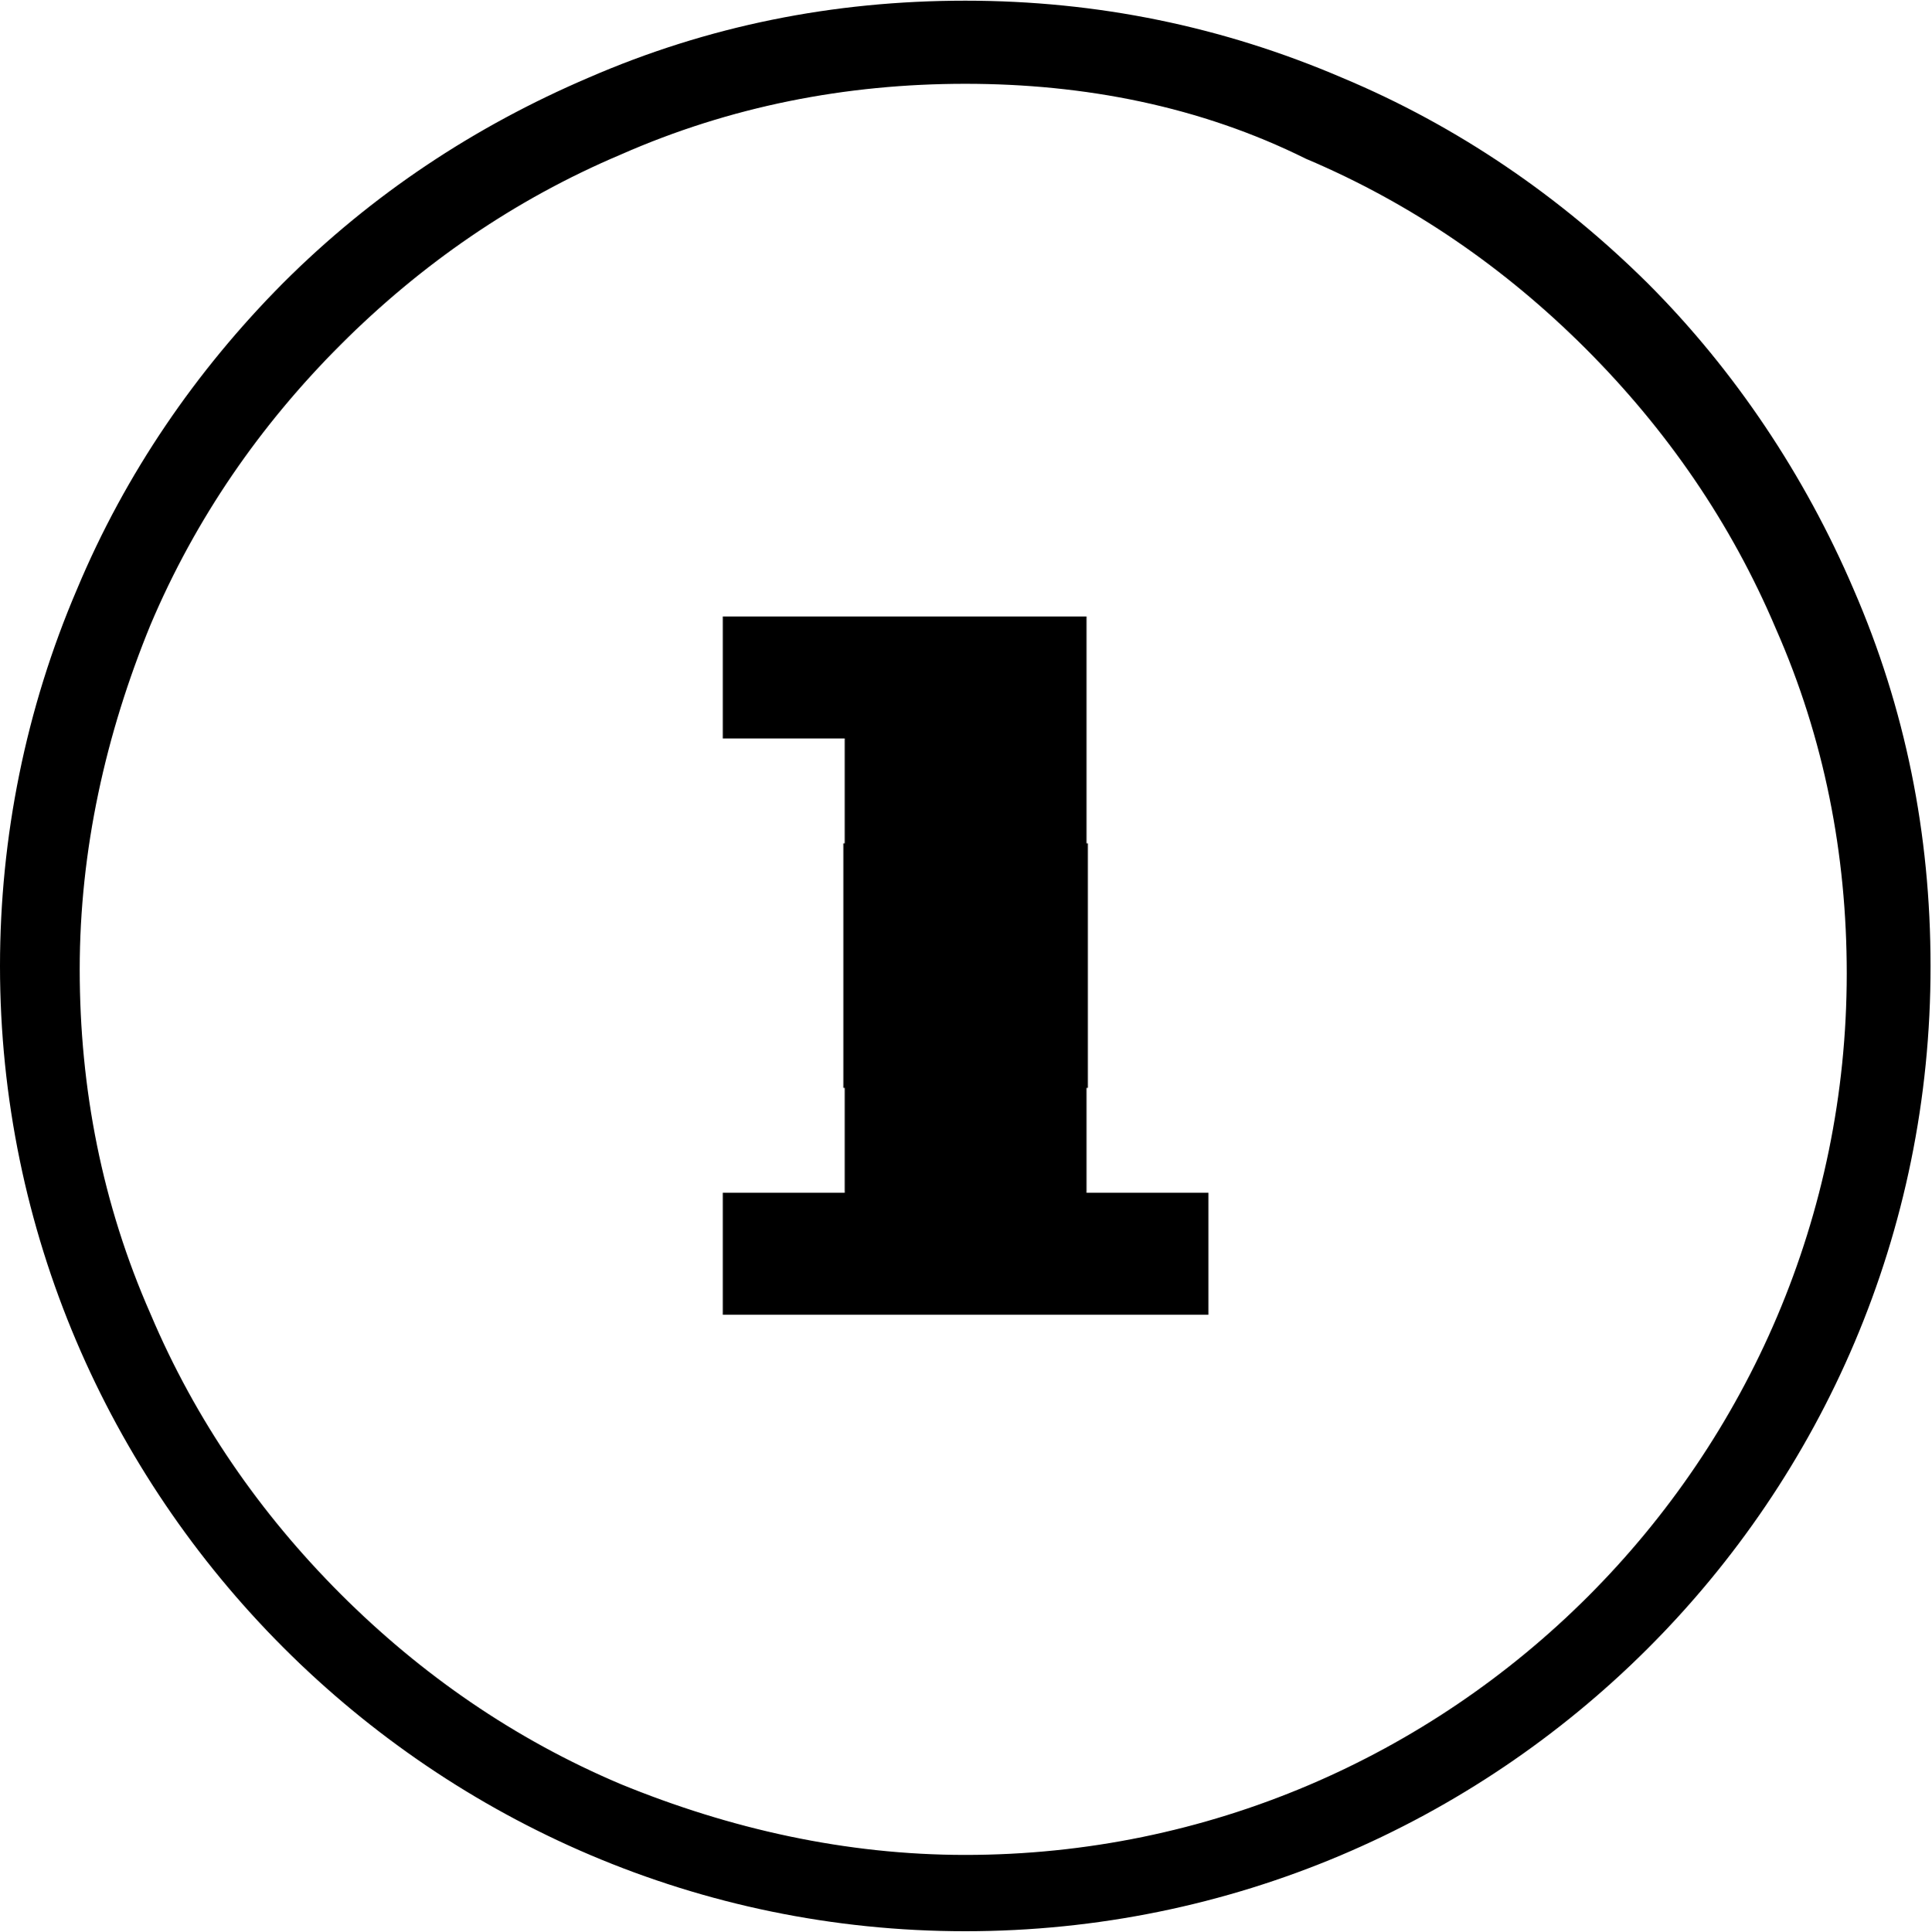
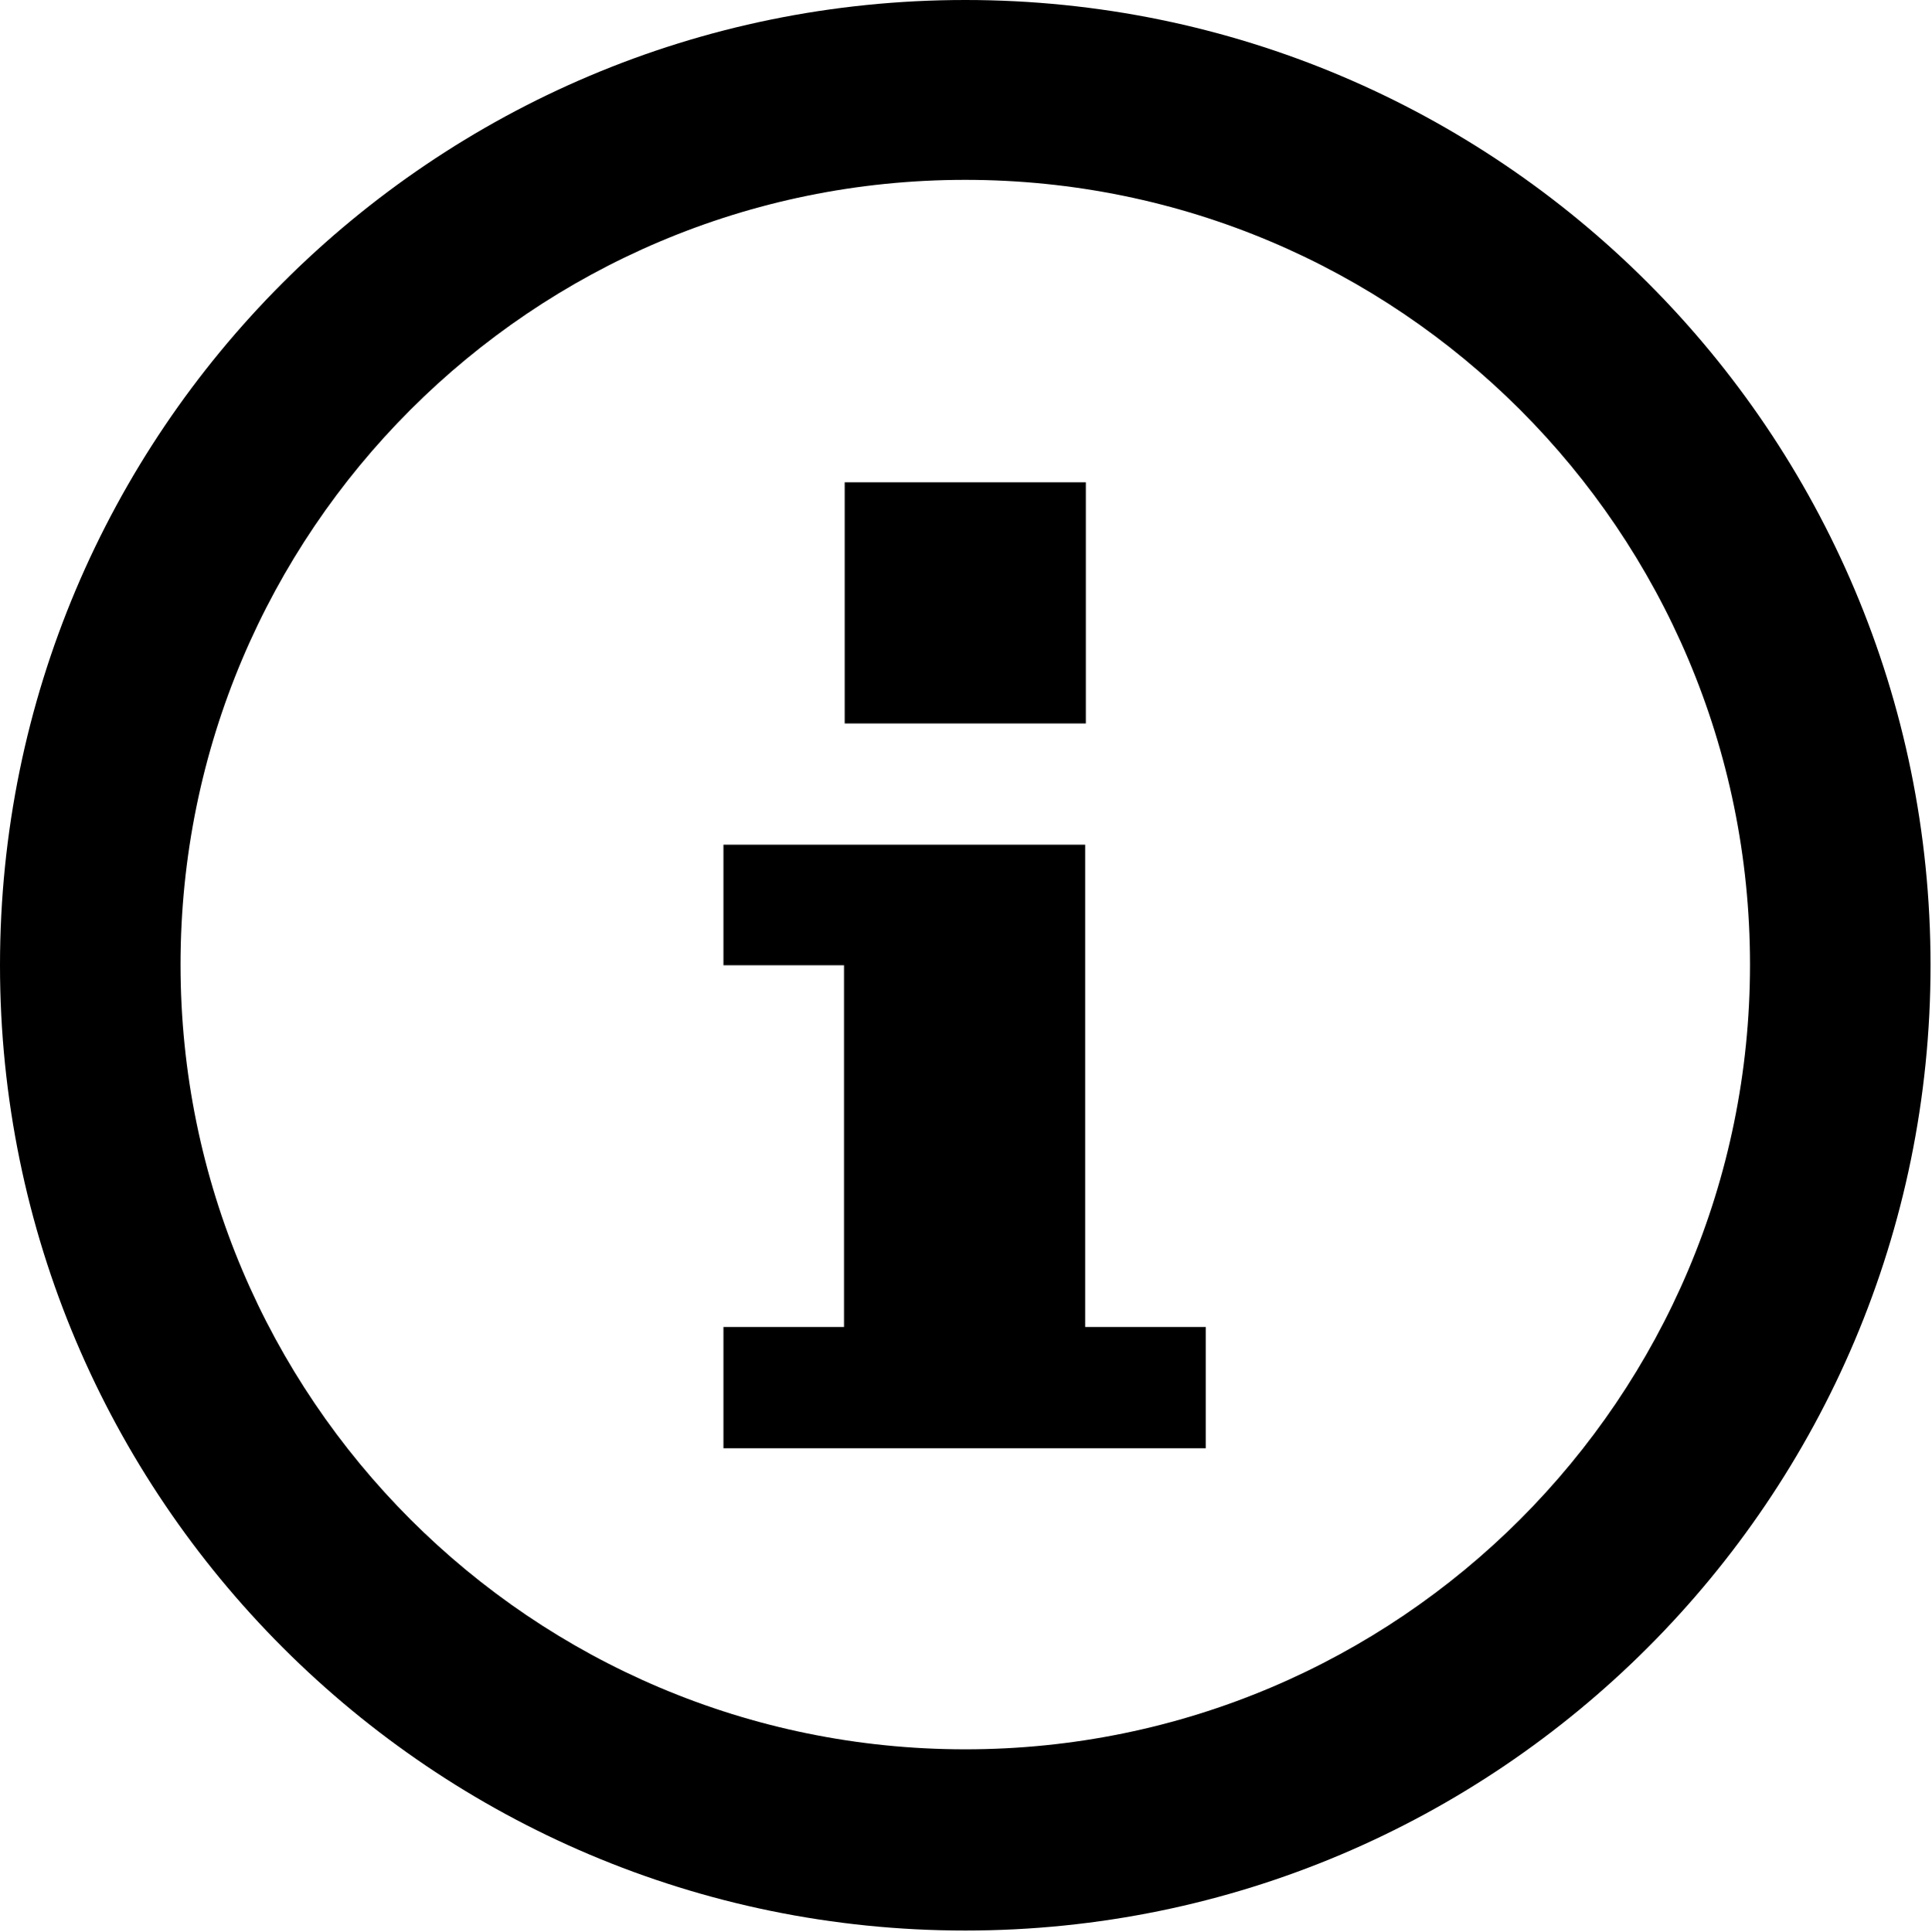
- <svg xmlns="http://www.w3.org/2000/svg" version="1.1" id="Ebene_1" x="0px" y="0px" viewBox="155.9 279.2 283.5 283.5" enable-background="new 155.9 279.2 283.5 283.5" xml:space="preserve">
-   <rect x="279.7" y="403" width="35.9" height="35.9" />
-   <polygon points="333.3,472.2 262,472.2 262,454.3 279.9,454.3 279.9,387.6 262,387.6 262,369.7 315.4,369.7 315.4,454.3   333.3,454.3 333.3,472.2 " />
-   <path d="M297.6,562.7c-78,0-141.7-63.8-141.7-141.7c0-18.9,3.8-37.8,11.3-55.3c7.1-17,17.5-32.1,30.2-44.9  c13.2-13.2,28.3-23.1,44.9-30.2c17.5-7.6,35.9-11.3,55.3-11.3c19.4,0,37.8,3.8,55.3,11.3c17,7.1,32.1,17.5,44.9,30.2  c12.8,12.8,23.1,28.3,30.2,44.9c7.6,17.5,11.3,35.9,11.3,55.3C439.4,499.4,375.6,562.7,297.6,562.7z M297.6,291.5  c-17.5,0-34.5,3.3-50.6,10.4c-15.6,6.6-29.3,16.1-41.1,27.9s-21.3,25.5-27.9,41.1c-6.6,16.1-10.4,33.1-10.4,50.6  c0,17.5,3.3,34.5,10.4,50.6c6.6,15.6,16.1,29.3,27.9,41.1c11.8,11.8,25.5,21.3,41.1,27.9c16.1,6.6,33.1,10.4,50.6,10.4  c71.3,0,129.4-58.1,129.4-129.4c0-17.5-3.3-34.5-10.4-50.6c-6.6-15.6-16.1-29.3-27.9-41.1s-25.5-21.3-41.1-27.9  C332.1,294.8,315.1,291.5,297.6,291.5z" />
+ <svg xmlns="http://www.w3.org/2000/svg" version="1.1" id="Ebene_1" x="0px" y="0px" viewBox="-406.7 279.2 283.5 283.5" enable-background="new -406.7 279.2 283.5 283.5" xml:space="preserve">
+   <g id="icomoon-ignore">
+     <line fill="none" stroke="#449FDB" x1="-265" y1="420.9" x2="-265" y2="420.9" />
+   </g>
+   <path d="M-265,279.2c-78.3,0-141.7,63.5-141.7,141.7s63.5,141.7,141.7,141.7s141.7-63.5,141.7-141.7S-186.7,279.2-265,279.2z   M-265,536c-63.6,0-115.2-51.6-115.2-115.2s51.6-115.2,115.2-115.2s115.2,51.6,115.2,115.2S-201.4,536-265,536z M-282.7,350h35.4  v35.4h-35.4V350z M-229.6,491.8h-70.9V474h17.7v-53.1h-17.7v-17.7h53.1V474h17.7V491.8z" />
</svg>
